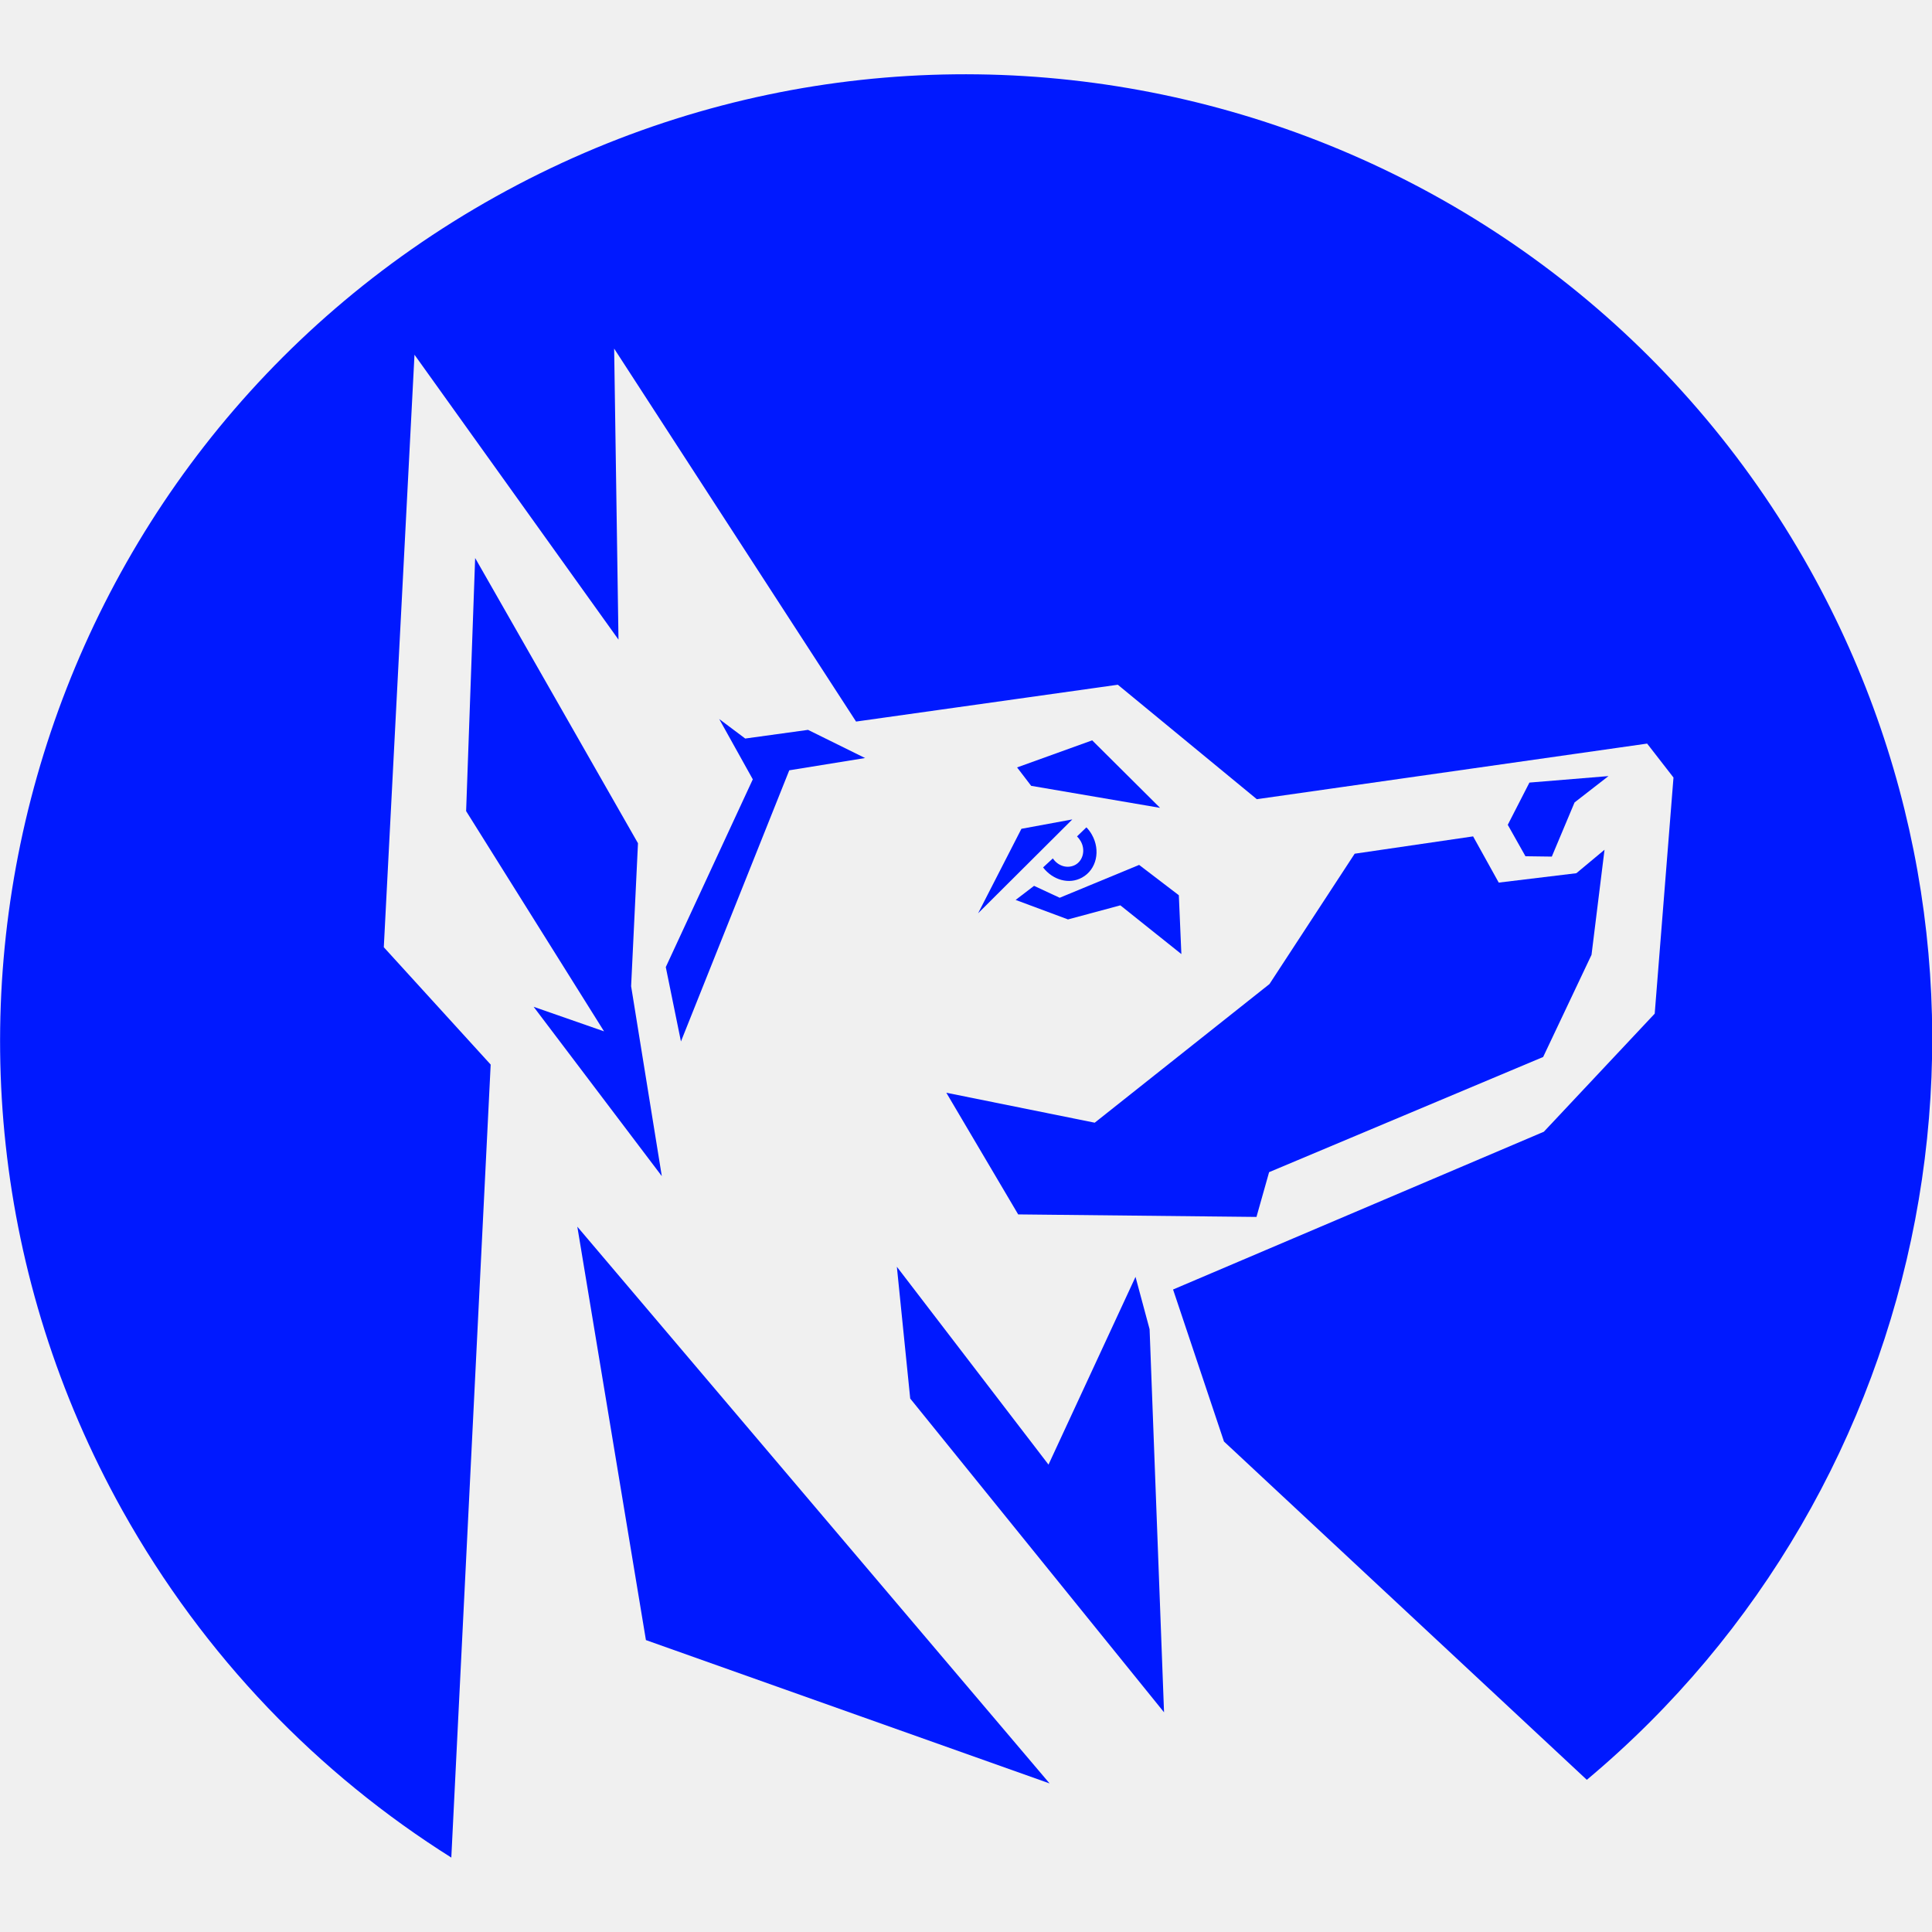
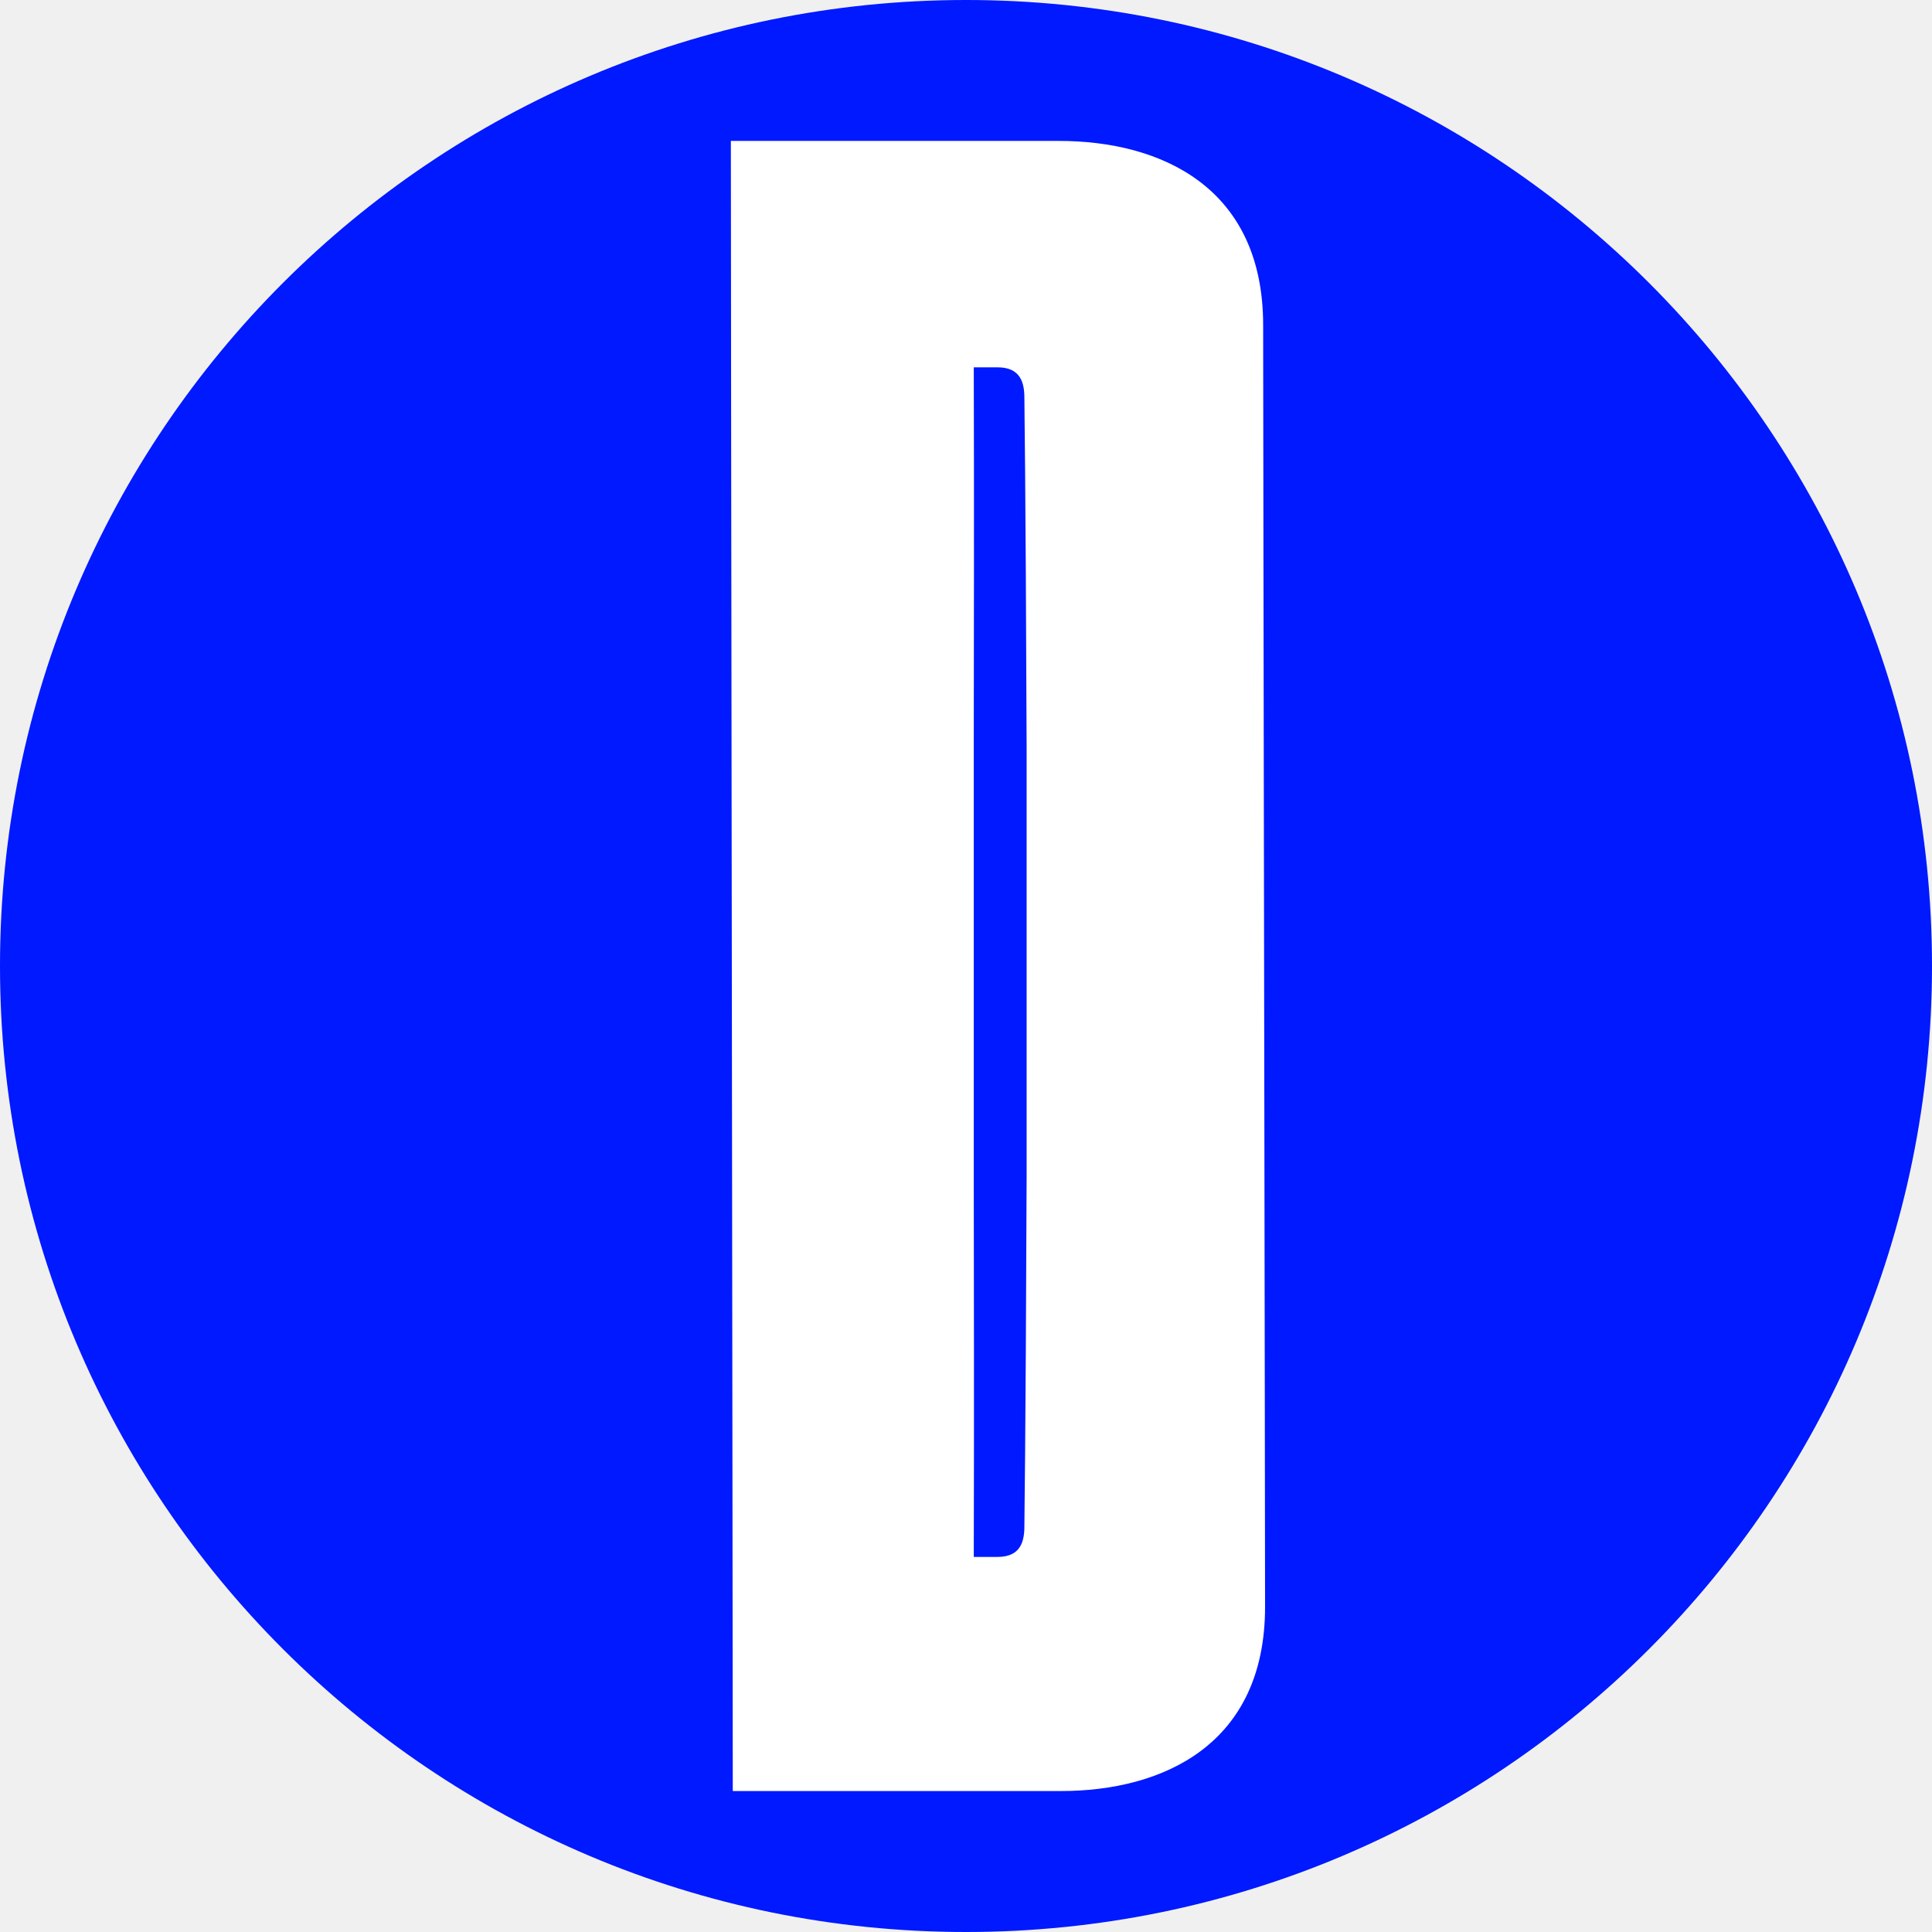
- <svg xmlns="http://www.w3.org/2000/svg" viewBox="279.72 371.155 53.51 53.51">
-   <g fill="#0019ff">
-     <path d="M293.45,376.6c-12.9,7.19-17.53,23.49-10.34,36.39c2.27,4.06,5.43,7.3,9.12,9.62l-0.01-0.01l1.09-21.96 l-2.96-3.25l0.85-16.41l5.65,7.89l-0.12-8.06l6.7,10.33l7.25-1.02l3.85,3.17l10.81-1.54l0.73,0.94l-0.52,6.54l-3.07,3.27 l-10.27,4.37l1.41,4.21l10.05,9.37c9.66-8.08,12.53-22.12,6.18-33.52C322.65,374.04,306.35,369.41,293.45,376.6z" />
-     <polygon points="295.71,405.13 297.61,416.58 308.79,420.55" />
-     <polygon points="304.56,406.24 304.93,409.89 311.96,418.58 311.56,407.97 311.17,406.52 308.76,411.72" />
-     <polygon points="298.05,403.73 294.5,399.04 296.45,399.72 292.63,393.62 292.88,386.61 297.39,394.51 297.2,398.47" />
-     <polygon points="298.16,397.94 298.58,400 301.58,392.49 303.68,392.15 302.1,391.37 300.36,391.61 299.64,391.07 300.57,392.74" />
-     <polygon points="305.93,401.42 307.92,404.79 314.52,404.86 314.87,403.62 322.46,400.43 323.8,397.6 324.16,394.69 323.38,395.34 321.23,395.6 320.52,394.32 317.24,394.8 314.88,398.41 310.04,402.25" />
-     <polygon points="307.89,392.41 308.28,392.92 311.85,393.53 309.97,391.66" />
-     <polygon points="321.48,394 322.08,392.83 324.27,392.65 323.33,393.38 322.7,394.88 321.97,394.87" />
-     <polygon points="306.81,396.45 309.42,393.85 308.01,394.11" />
-     <polygon points="307.85,396.08 309.3,396.62 310.75,396.23 312.44,397.58 312.37,395.95 311.27,395.11 309.07,396.02 308.36,395.69" />
-     <path d="M309.55,394.32c0.04,0.04,0.07,0.08,0.1,0.13c0.14,0.24,0.07,0.54-0.15,0.66c-0.21,0.11-0.47,0.04-0.62-0.18 l-0.27,0.25c0.27,0.35,0.72,0.48,1.08,0.28c0.4-0.22,0.52-0.75,0.27-1.19c-0.04-0.07-0.09-0.14-0.15-0.2L309.55,394.32z" />
-   </g>
+ <svg xmlns="http://www.w3.org/2000/svg" viewBox="34.06 124.01 544 544">
+   <circle fill="#0019FF" cx="306.06" cy="396.01" r="272" />
+   <path fill="#FFFFFF" d="M389.73,215.56c0-38.9-28.86-51.87-57.5-51.87c-24.85,0-65.91,0-92.38,0c0,42.21,0.54,422.42,0.54,464.63 c26.47,0,67.53,0,92.38,0c28.63,0,57.5-12.97,57.5-51.87C390.27,547.36,389.73,244.66,389.73,215.56z M323.13,455.39 c-0.3,81.77-0.63,93.59-0.63,98.37c0,4.32-1.08,8.64-7.56,8.64c-2.66,0-4.32,0-6.69,0c0-14.1,0.13-23.29,0-104.67V332.11 c0.13-81.38,0-90.57,0-104.67c2.37,0,4.03,0,6.69,0c6.48,0,7.56,4.32,7.56,8.64c0,4.78,0.33,16.61,0.63,98.37V455.39z" />
</svg>
